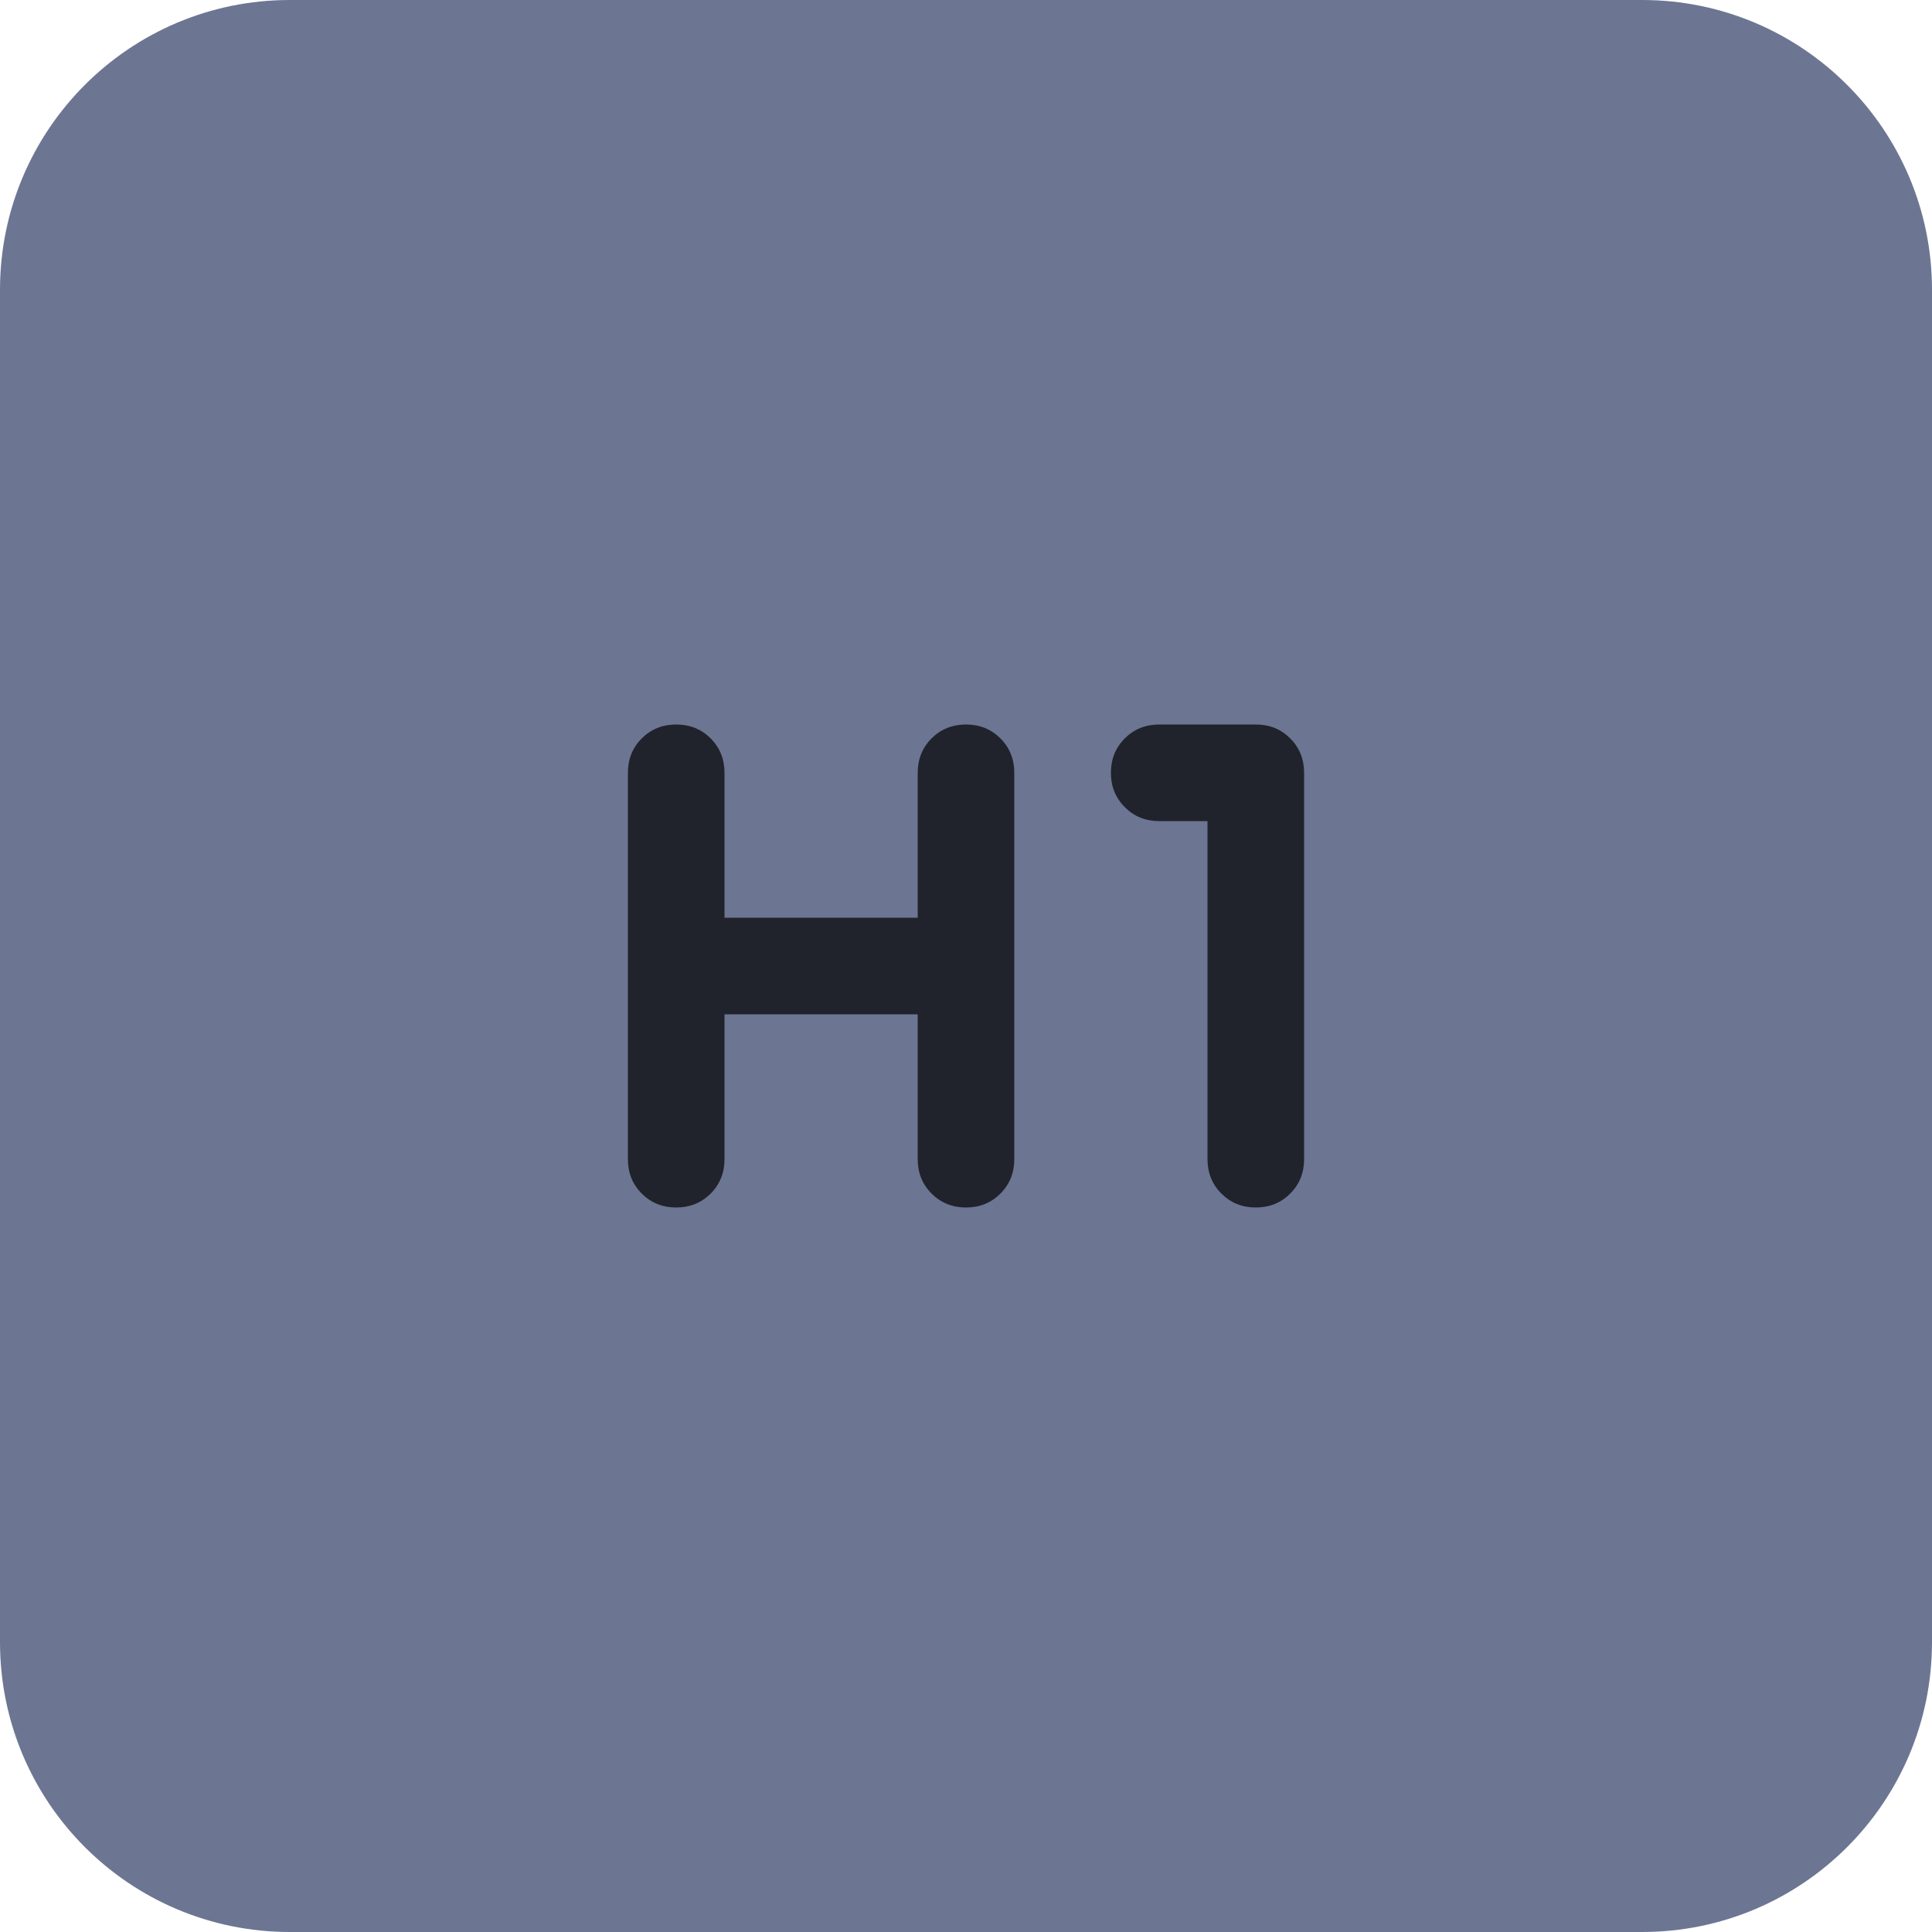
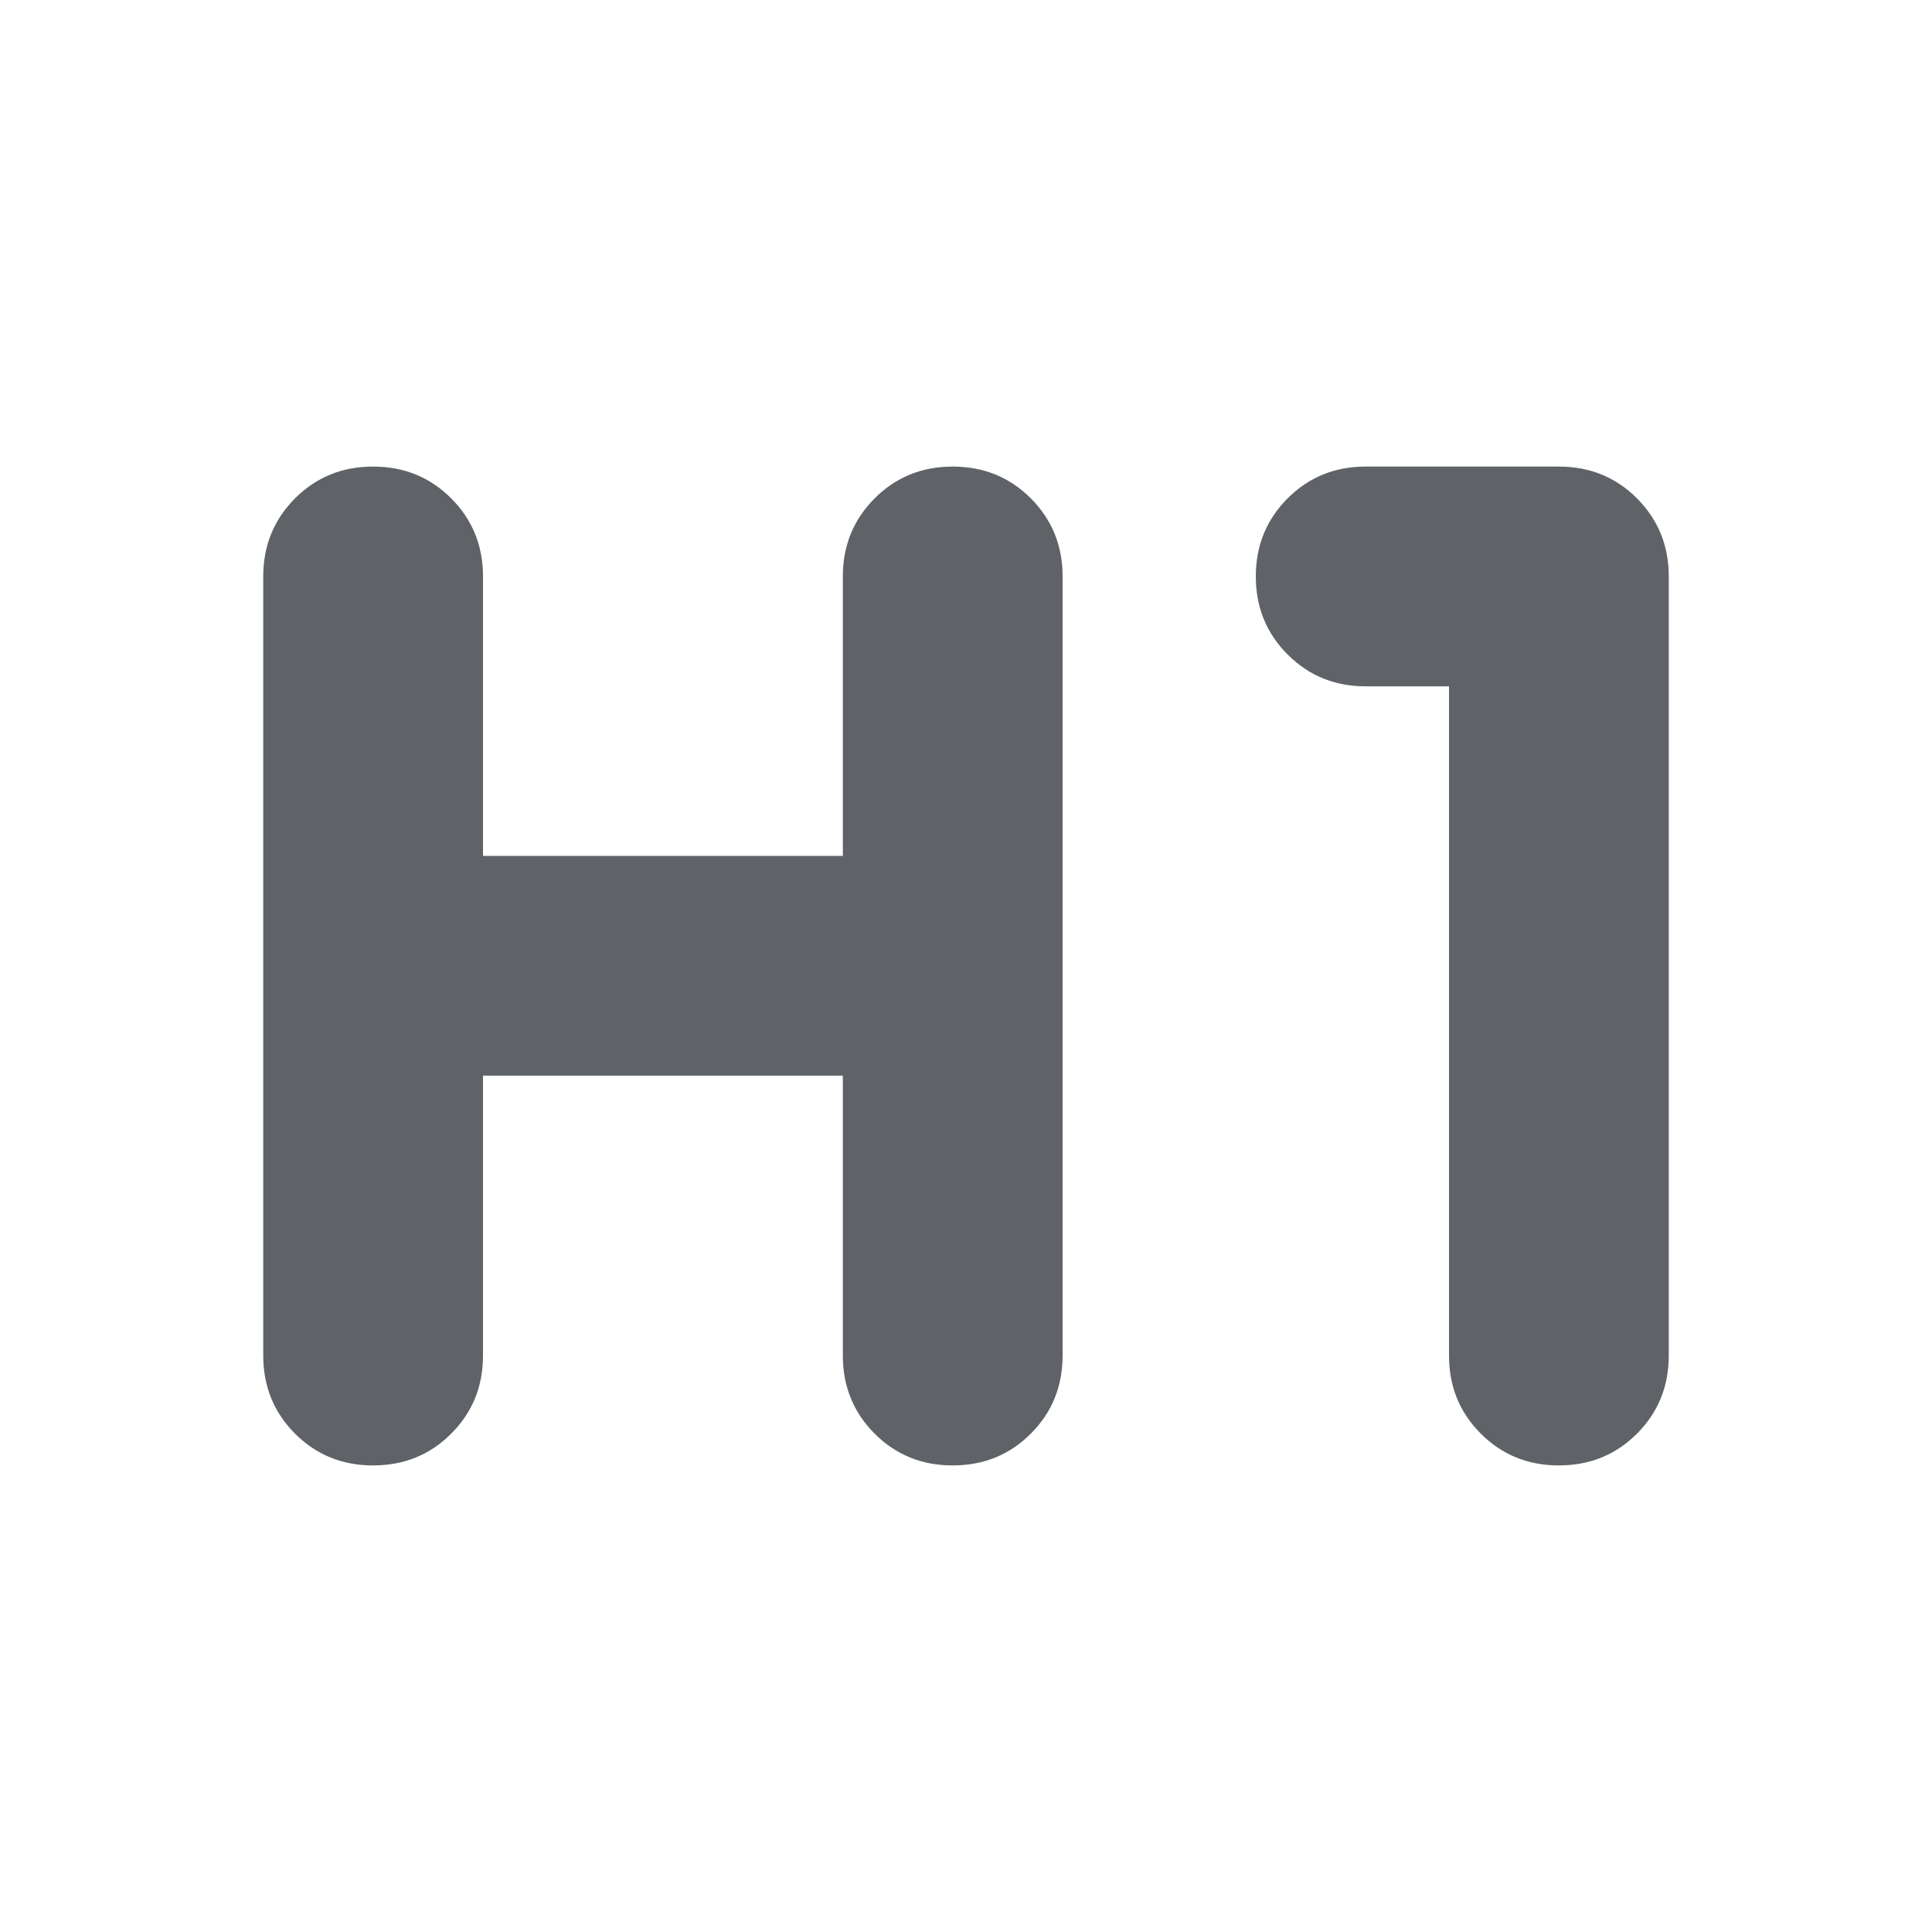
- <svg xmlns="http://www.w3.org/2000/svg" width="40" height="40" viewBox="0 0 40 40" fill="none">
-   <rect x="0.5" y="0.5" width="39" height="39" rx="5.5" fill="#6c7693" />
-   <rect x="0.5" y="0.5" width="39" height="39" rx="5.5" stroke="#6c7693" />
-   <path d="M14 25C13.717 25 13.479 24.904 13.287 24.712C13.096 24.521 13 24.283 13 24V16C13 15.717 13.096 15.479 13.287 15.287C13.479 15.096 13.717 15 14 15C14.283 15 14.521 15.096 14.713 15.287C14.904 15.479 15 15.717 15 16V19H19V16C19 15.717 19.096 15.479 19.288 15.287C19.479 15.096 19.717 15 20 15C20.283 15 20.521 15.096 20.712 15.287C20.904 15.479 21 15.717 21 16V24C21 24.283 20.904 24.521 20.712 24.712C20.521 24.904 20.283 25 20 25C19.717 25 19.479 24.904 19.288 24.712C19.096 24.521 19 24.283 19 24V21H15V24C15 24.283 14.904 24.521 14.713 24.712C14.521 24.904 14.283 25 14 25ZM26 25C25.717 25 25.479 24.904 25.288 24.712C25.096 24.521 25 24.283 25 24V17H24C23.717 17 23.479 16.904 23.288 16.712C23.096 16.521 23 16.283 23 16C23 15.717 23.096 15.479 23.288 15.287C23.479 15.096 23.717 15 24 15H26C26.283 15 26.521 15.096 26.712 15.287C26.904 15.479 27 15.717 27 16V24C27 24.283 26.904 24.521 26.712 24.712C26.521 24.904 26.283 25 26 25Z" fill="#21232c" />
+ <svg xmlns="http://www.w3.org/2000/svg" width="20" height="20" viewBox="0 0 20 20" fill="none">
+   <path d="M3.862 15.17C3.543 15.17 3.274 15.061 3.054 14.841C2.835 14.622 2.725 14.352 2.725 14.033V5.967C2.725 5.648 2.835 5.379 3.054 5.159C3.274 4.939 3.543 4.83 3.862 4.83C4.182 4.83 4.451 4.939 4.671 5.159C4.89 5.379 5 5.648 5 5.967V8.86H8.725V5.967C8.725 5.648 8.835 5.379 9.054 5.159C9.274 4.939 9.543 4.83 9.862 4.83C10.182 4.83 10.451 4.939 10.671 5.159C10.89 5.379 11 5.648 11 5.967V14.033C11 14.352 10.89 14.622 10.671 14.841C10.451 15.061 10.182 15.17 9.862 15.17C9.543 15.17 9.274 15.061 9.054 14.841C8.835 14.622 8.725 14.352 8.725 14.033V11.135H5V14.033C5 14.352 4.89 14.622 4.671 14.841C4.451 15.061 4.182 15.17 3.862 15.17ZM16.137 15.17C15.818 15.17 15.549 15.061 15.329 14.841C15.11 14.622 15 14.352 15 14.033V7.105H14.137C13.818 7.105 13.549 6.995 13.329 6.775C13.11 6.556 13 6.286 13 5.967C13 5.648 13.11 5.379 13.329 5.159C13.549 4.939 13.818 4.83 14.137 4.83H16.137C16.457 4.83 16.726 4.939 16.946 5.159C17.165 5.379 17.275 5.648 17.275 5.967V14.033C17.275 14.352 17.165 14.622 16.946 14.841C16.726 15.061 16.457 15.17 16.137 15.17Z" fill="#5F6368" />
</svg>
